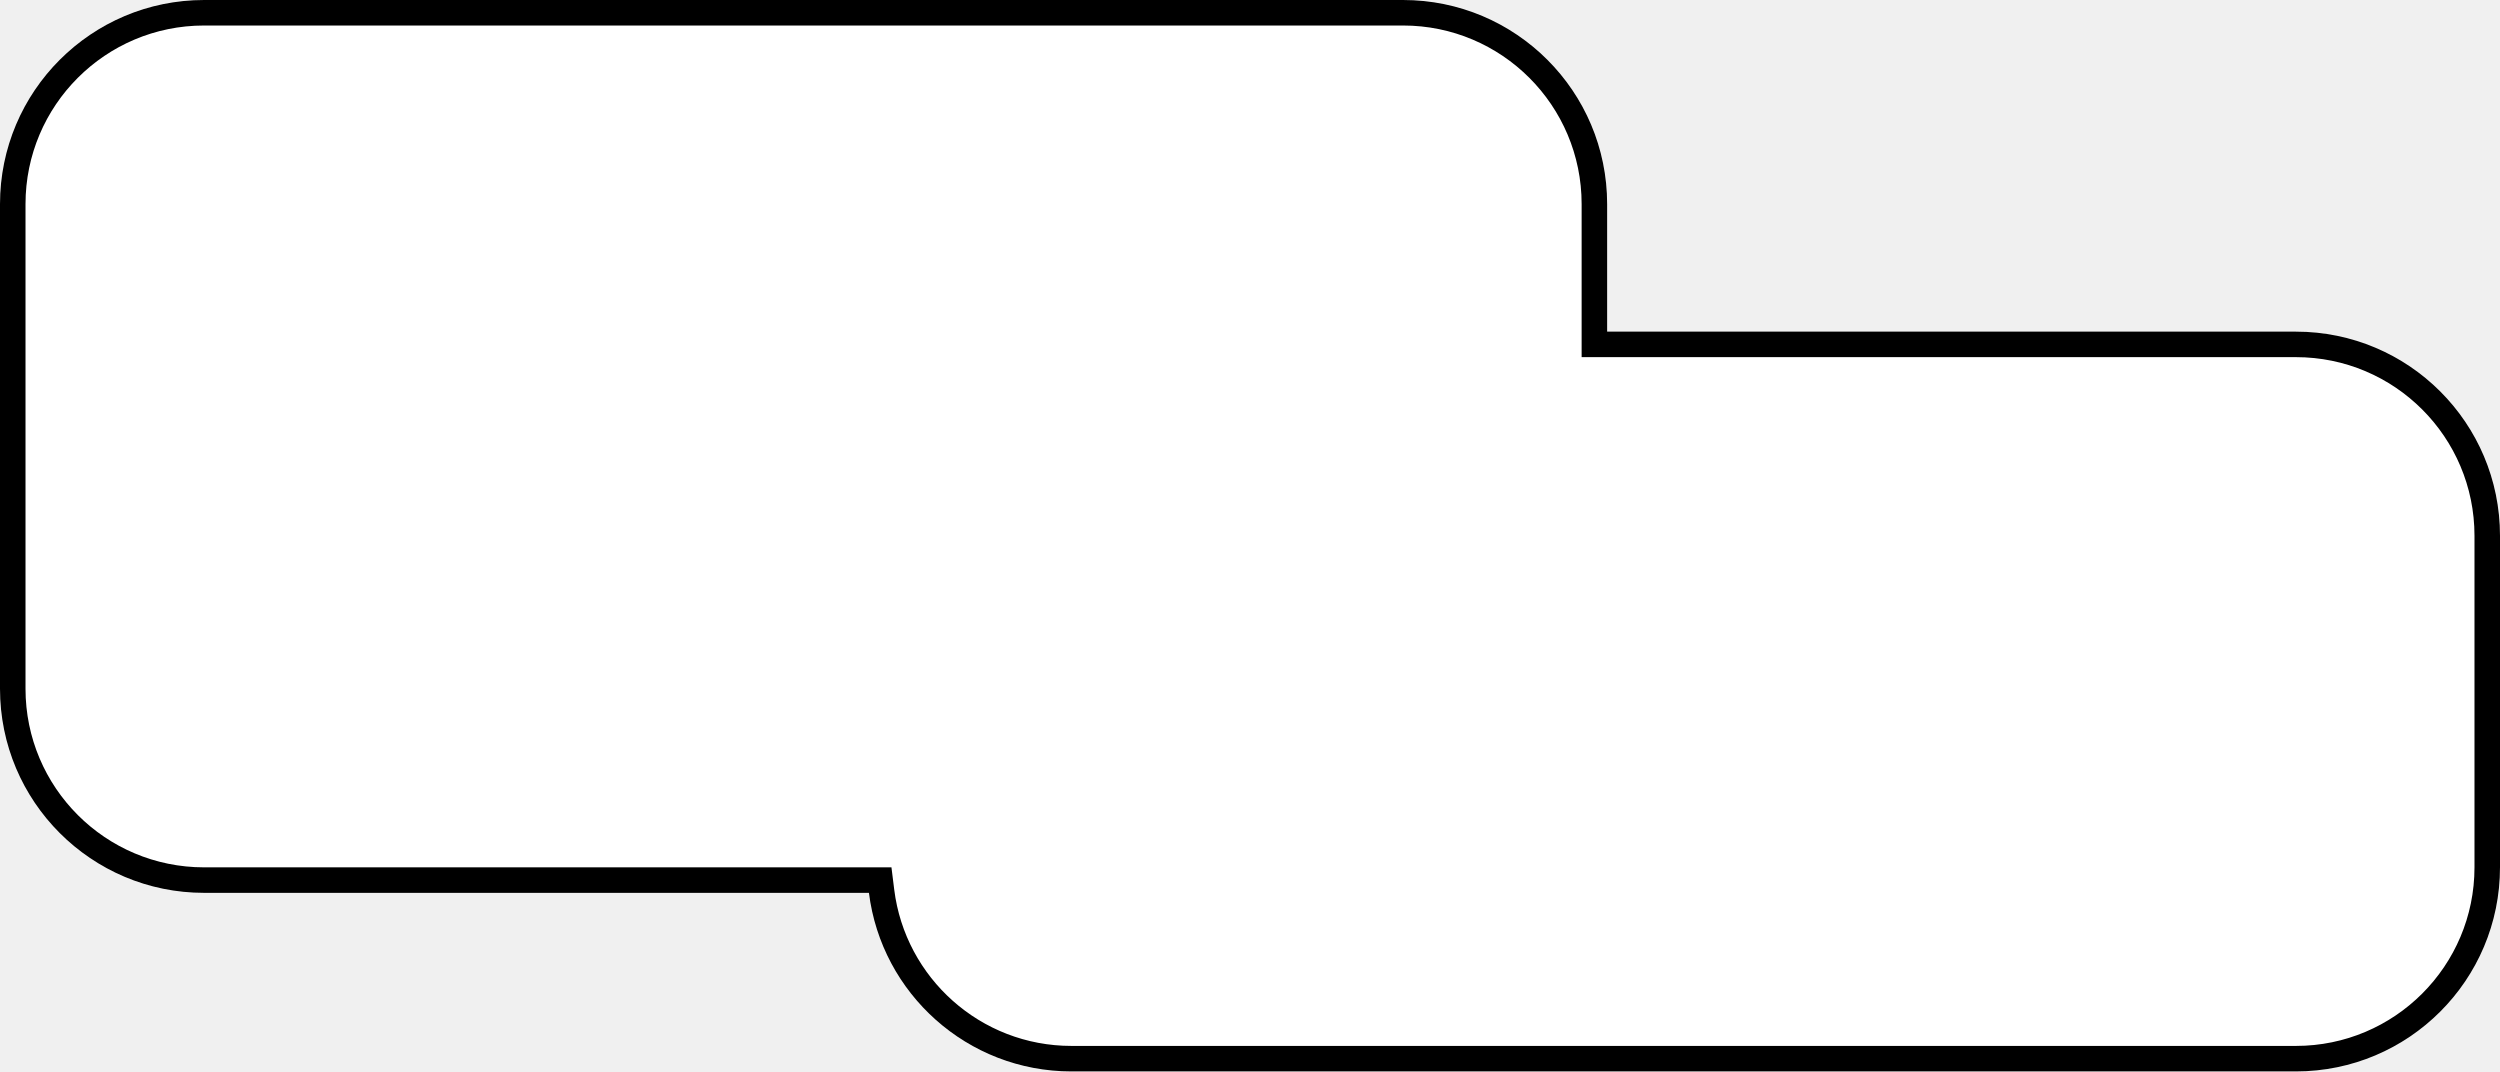
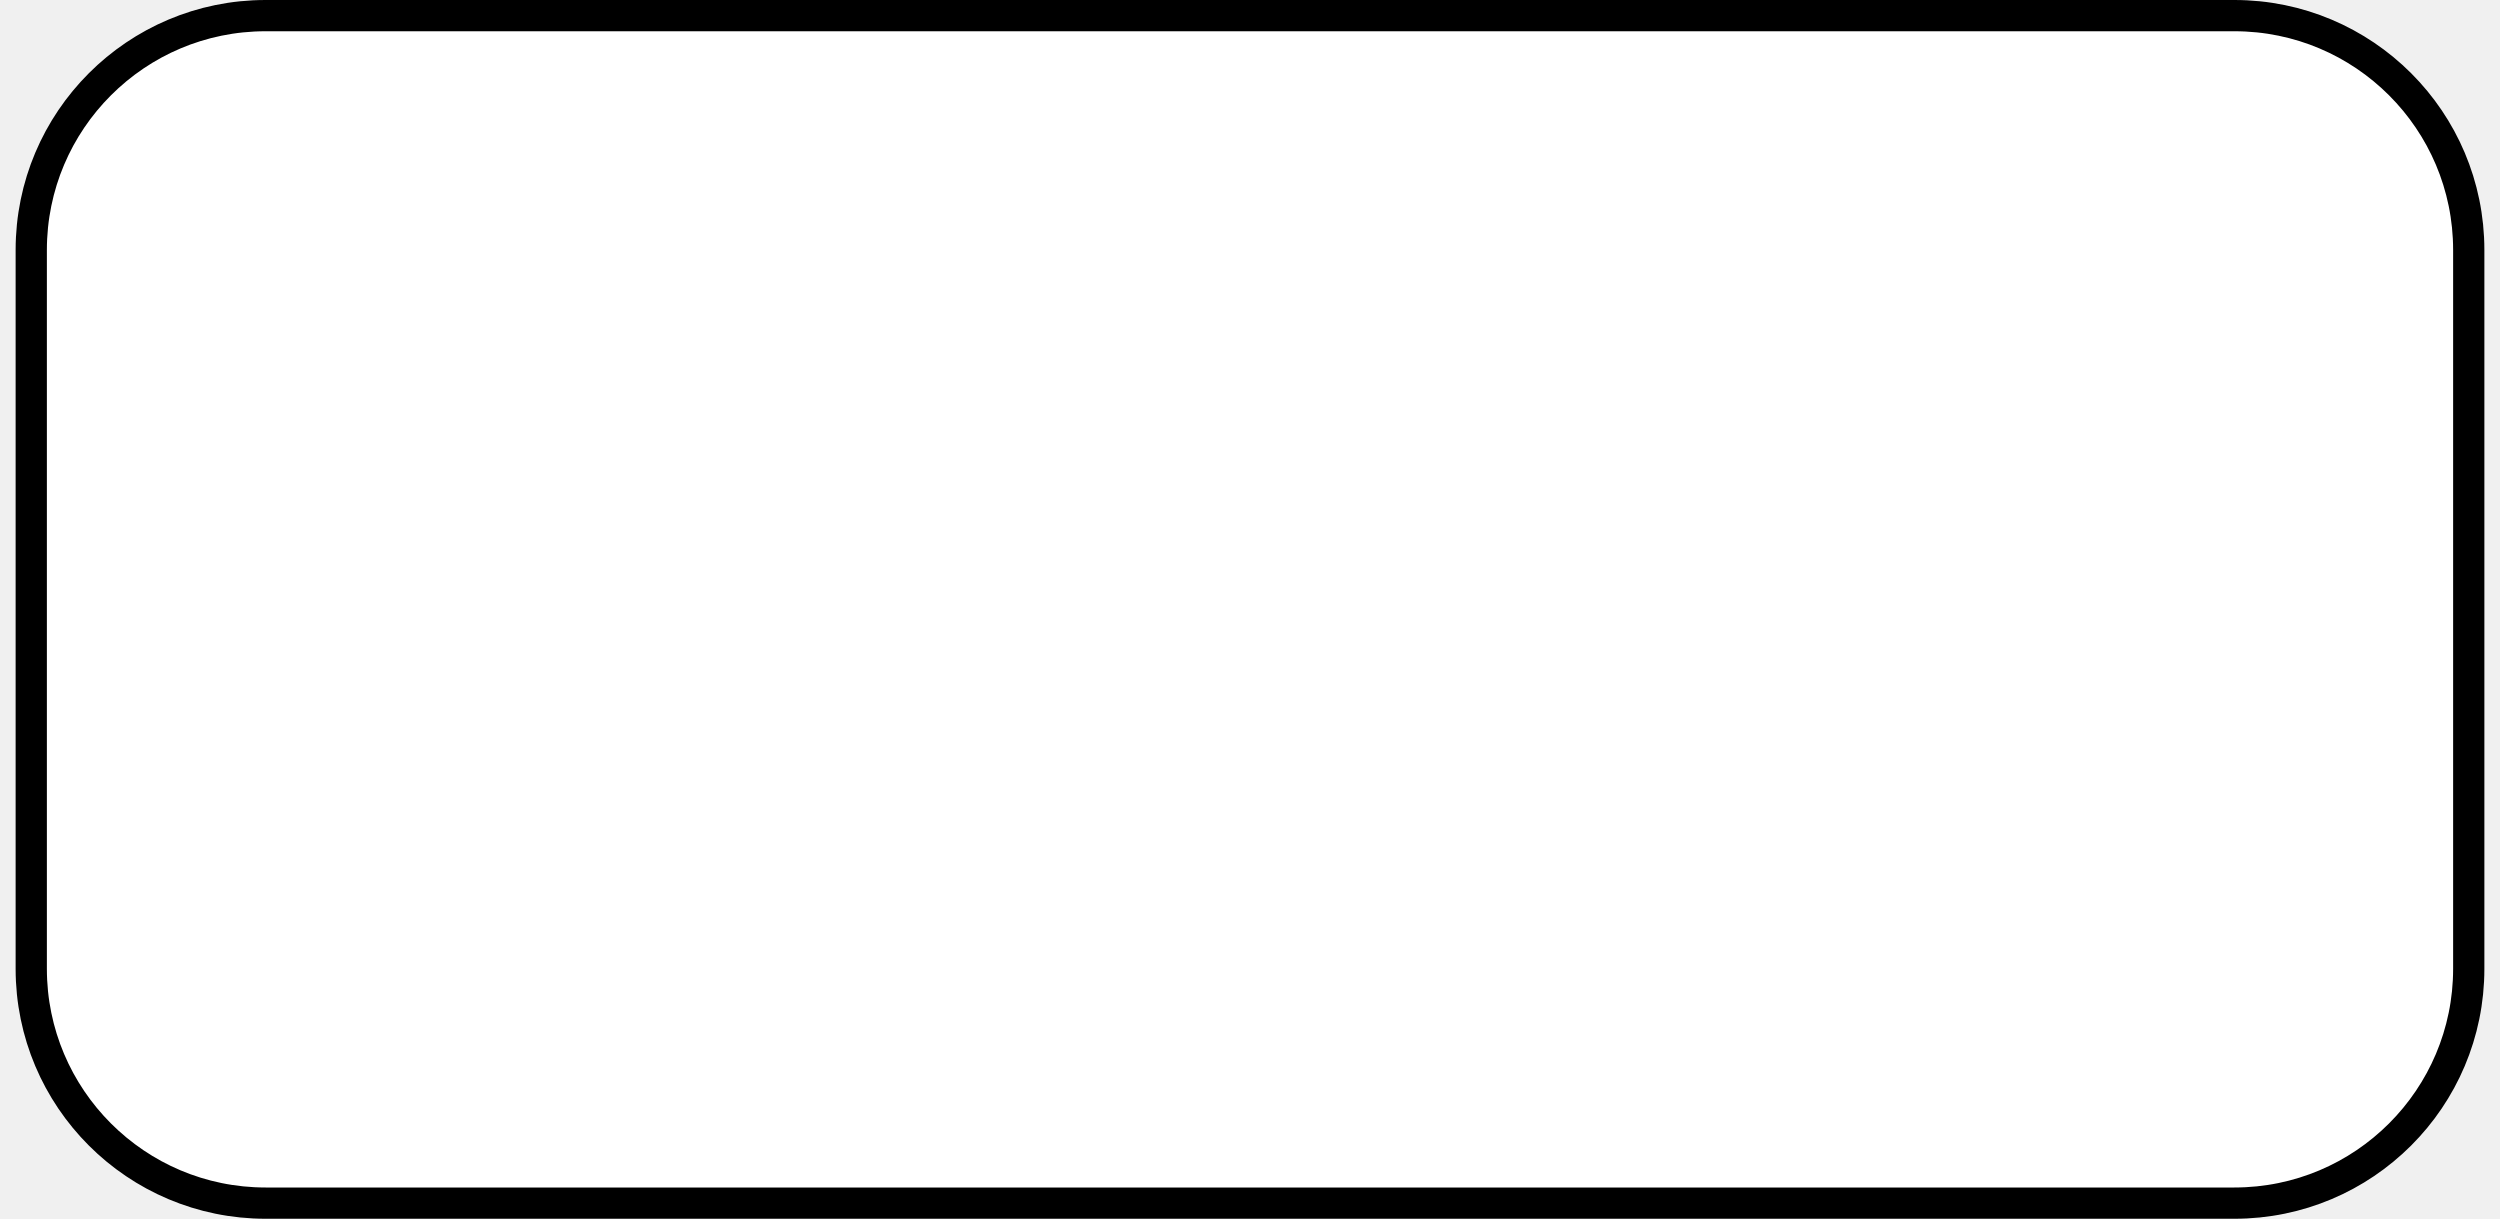
- <svg xmlns="http://www.w3.org/2000/svg" width="98" height="42" viewBox="0 0 98 42" fill="none">
-   <mask id="path-1-inside-1_3_26" fill="white">
-     <path fill-rule="evenodd" clip-rule="evenodd" d="M8 0C3.582 0 0 3.582 0 8V27C0 31.418 3.582 35 8 35H34.062C34.554 38.946 37.92 42 42 42H90C94.418 42 98 38.418 98 34V21C98 16.582 94.418 13 90 13H63V8C63 3.582 59.418 0 55 0H8Z" />
-   </mask>
-   <path fill-rule="evenodd" clip-rule="evenodd" d="M8 0C3.582 0 0 3.582 0 8V27C0 31.418 3.582 35 8 35H34.062C34.554 38.946 37.92 42 42 42H90C94.418 42 98 38.418 98 34V21C98 16.582 94.418 13 90 13H63V8C63 3.582 59.418 0 55 0H8Z" fill="white" />
-   <path d="M34.062 35L35.054 34.876L34.945 34H34.062V35ZM63 13H62V14H63V13ZM1 8C1 4.134 4.134 1 8 1V-1C3.029 -1 -1 3.029 -1 8H1ZM1 27V8H-1V27H1ZM8 34C4.134 34 1 30.866 1 27H-1C-1 31.971 3.029 36 8 36V34ZM34.062 34H8V36H34.062V34ZM42 41C38.431 41 35.485 38.328 35.054 34.876L33.07 35.124C33.623 39.564 37.41 43 42 43V41ZM90 41H42V43H90V41ZM97 34C97 37.866 93.866 41 90 41V43C94.971 43 99 38.971 99 34H97ZM97 21V34H99V21H97ZM90 14C93.866 14 97 17.134 97 21H99C99 16.029 94.971 12 90 12V14ZM63 14H90V12H63V14ZM62 8V13H64V8H62ZM55 1C58.866 1 62 4.134 62 8H64C64 3.029 59.971 -1 55 -1V1ZM8 1H55V-1H8V1Z" fill="black" mask="url(#path-1-inside-1_3_26)" />
+ <svg xmlns="http://www.w3.org/2000/svg" width="80" height="39" viewBox="0 0 80 39" fill="none">
+   <path d="M8.5 0.5H71.5C75.642 0.5 79 3.858 79 8V31C79 35.142 75.642 38.5 71.5 38.5H8.5C4.358 38.5 1 35.142 1 31V8C1 3.858 4.358 0.5 8.5 0.5Z" fill="white" stroke="black" />
</svg>
